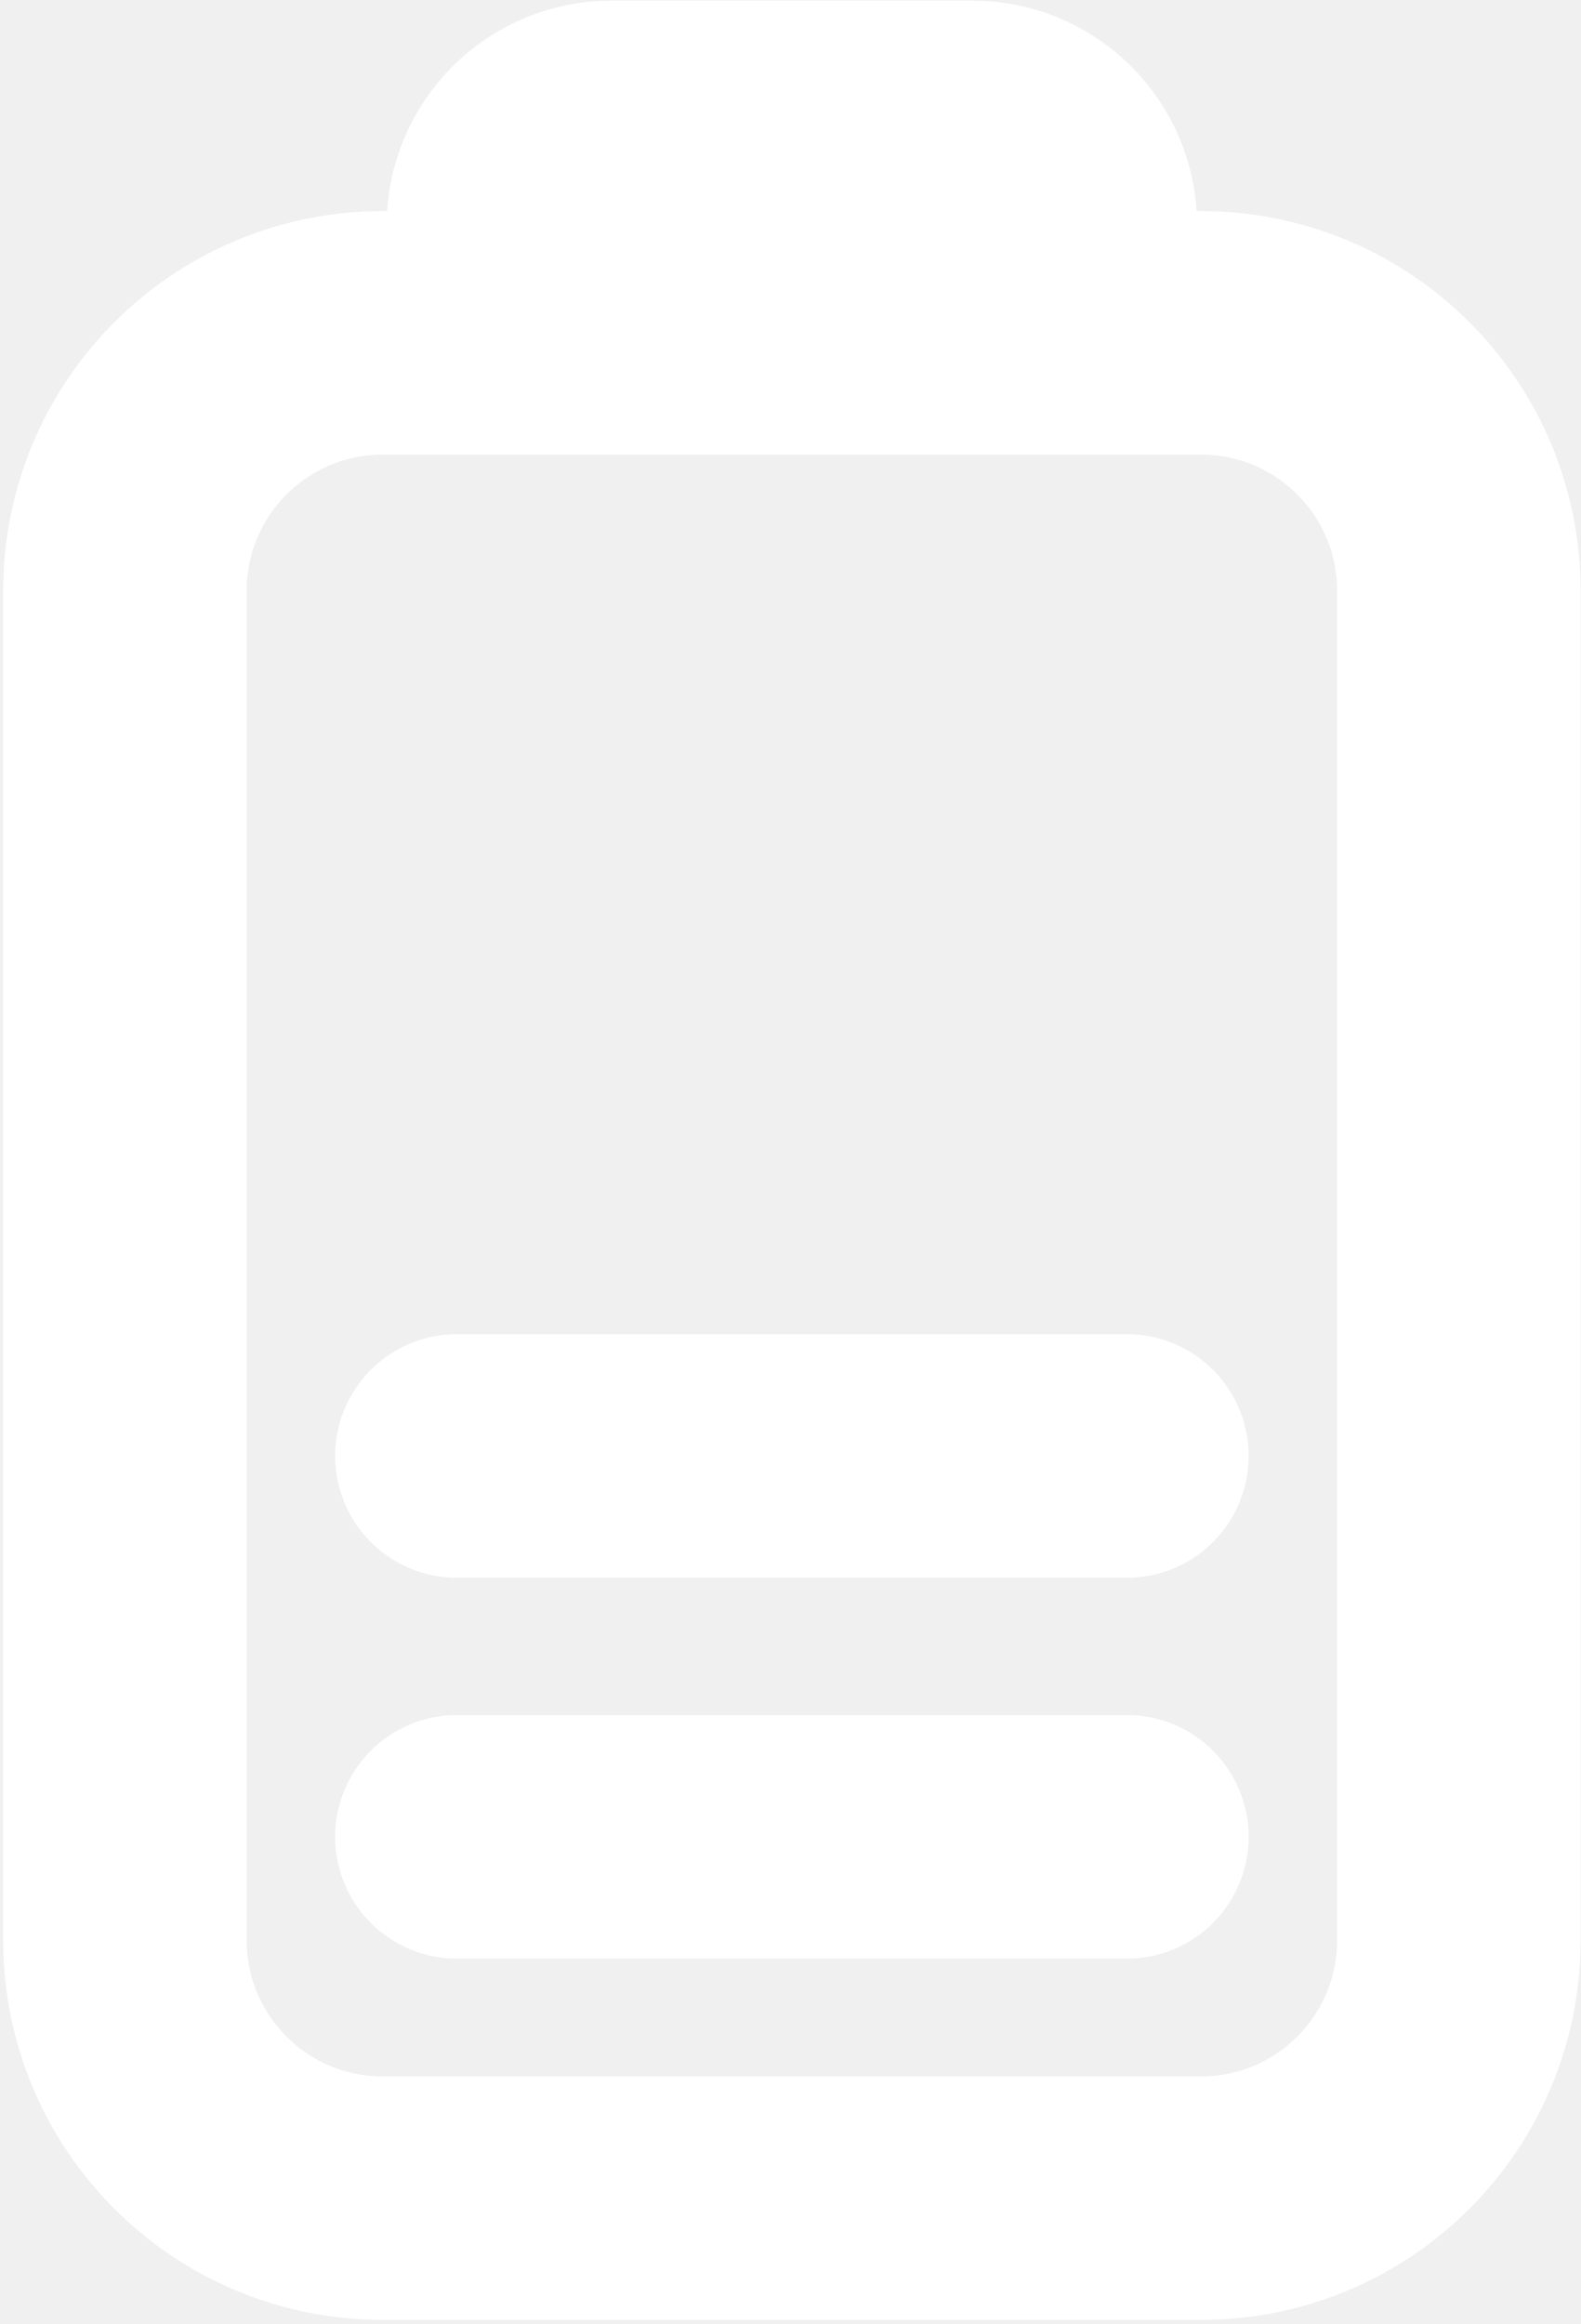
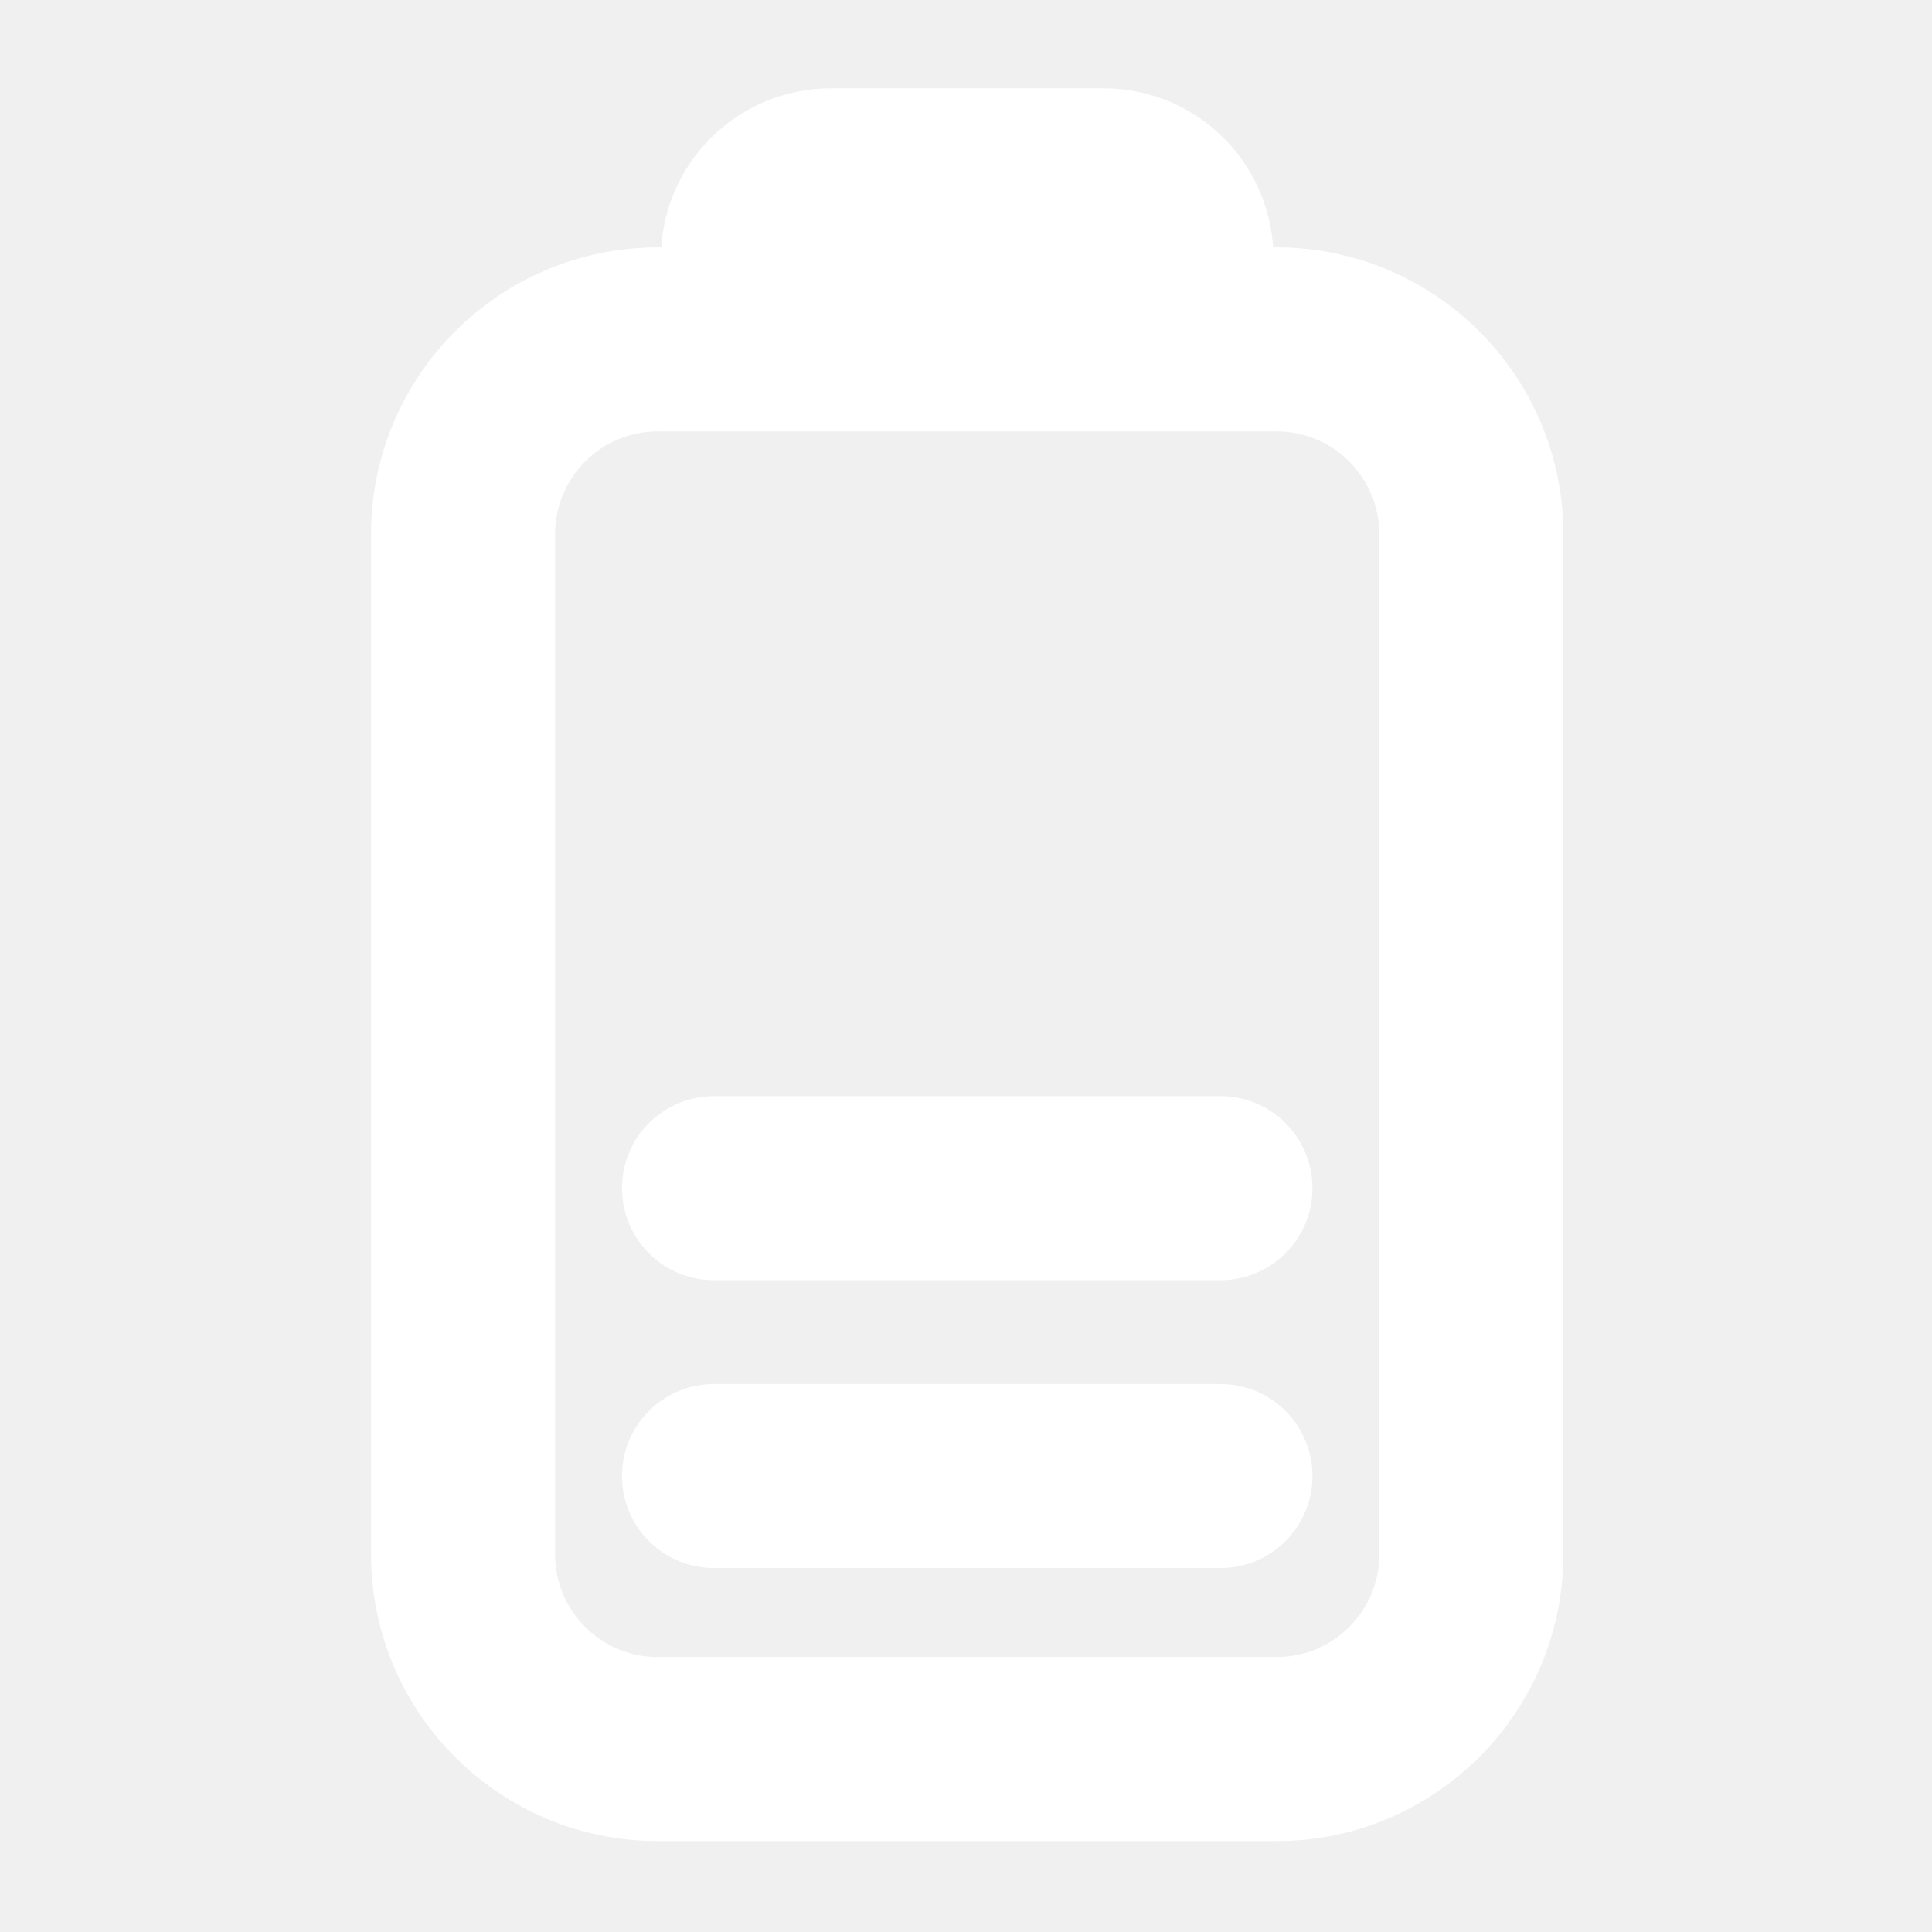
- <svg xmlns="http://www.w3.org/2000/svg" width="100%" height="100%" viewBox="0 0 368 541" version="1.1" xml:space="preserve" style="fill-rule:evenodd;clip-rule:evenodd;stroke-linecap:round;stroke-miterlimit:2;">
+ <svg xmlns="http://www.w3.org/2000/svg" viewBox="-113.55 -27.05 595.1 595.1" fill-rule="evenodd" clip-rule="evenodd" stroke-linecap="round" stroke-miterlimit="2">
  <g>
-     <path d="M29.093,137.486C29.093,104.349 55.955,77.486 89.093,77.486L279.652,77.486C312.789,77.486 339.652,104.349 339.652,137.486L339.652,451.708C339.652,484.845 312.789,511.708 279.652,511.708L89.093,511.708C55.955,511.708 29.093,484.845 29.093,451.708L29.093,137.486Z" style="fill:none;stroke:white;stroke-width:56.69px;" />
-     <path d="M106.372,427.597L262.372,427.597" style="fill:none;stroke:white;stroke-width:56.69px;" />
-     <path d="M106.372,338.93L262.372,338.93" style="fill:none;stroke:white;stroke-width:56.69px;" />
-     <path d="M250.372,69.486L118.372,69.486L118.372,52.486C118.372,39.231 129.117,28.486 142.372,28.486L226.372,28.486C239.627,28.486 250.372,39.231 250.372,52.486L250.372,69.486Z" style="fill:none;stroke:white;stroke-width:56.69px;" />
+     <path d="M29.093,137.486C29.093,104.349 55.955,77.486 89.093,77.486L279.652,77.486C312.789,77.486 339.652,104.349 339.652,137.486L339.652,451.708C339.652,484.845 312.789,511.708 279.652,511.708L89.093,511.708C55.955,511.708 29.093,484.845 29.093,451.708L29.093,137.486Z" fill="none" stroke="white" stroke-width="56.69" />
+     <path d="M106.372,427.597L262.372,427.597" fill="none" stroke="white" stroke-width="56.69" />
+     <path d="M106.372,338.93L262.372,338.93" fill="none" stroke="white" stroke-width="56.69" />
+     <path d="M250.372,69.486L118.372,69.486L118.372,52.486C118.372,39.231 129.117,28.486 142.372,28.486L226.372,28.486C239.627,28.486 250.372,39.231 250.372,52.486L250.372,69.486Z" fill="none" stroke="white" stroke-width="56.69" />
  </g>
</svg>
